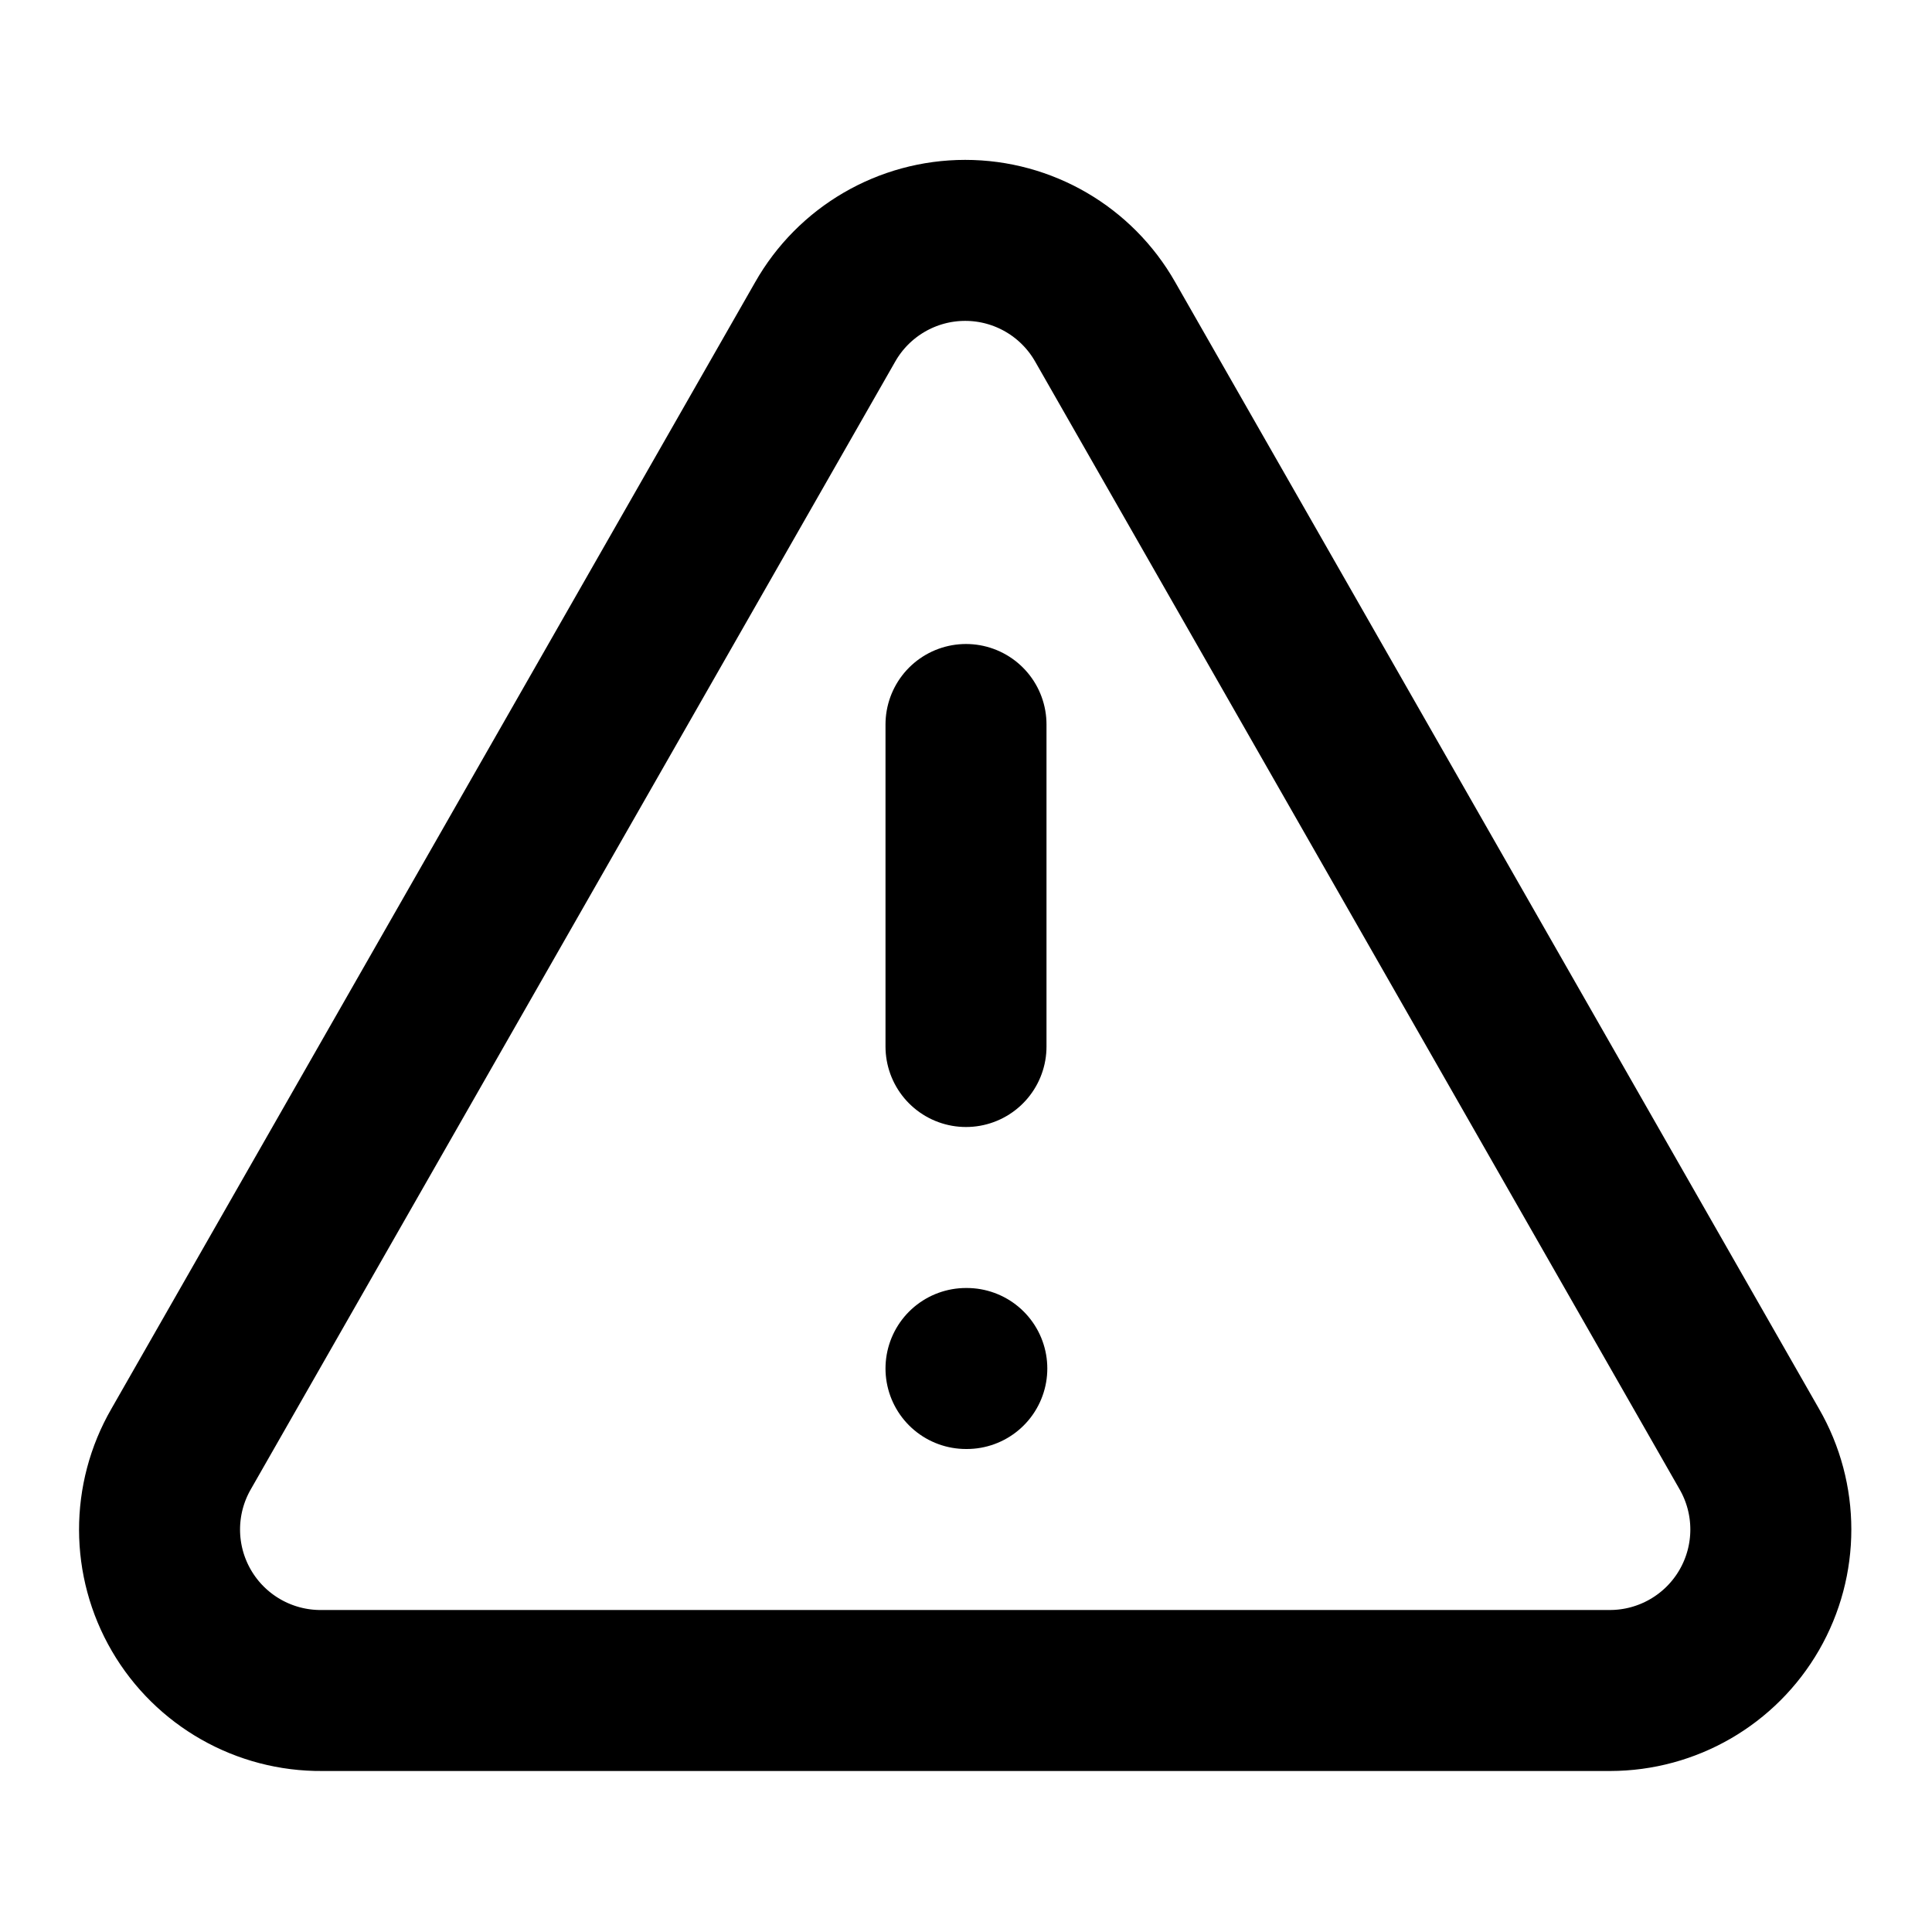
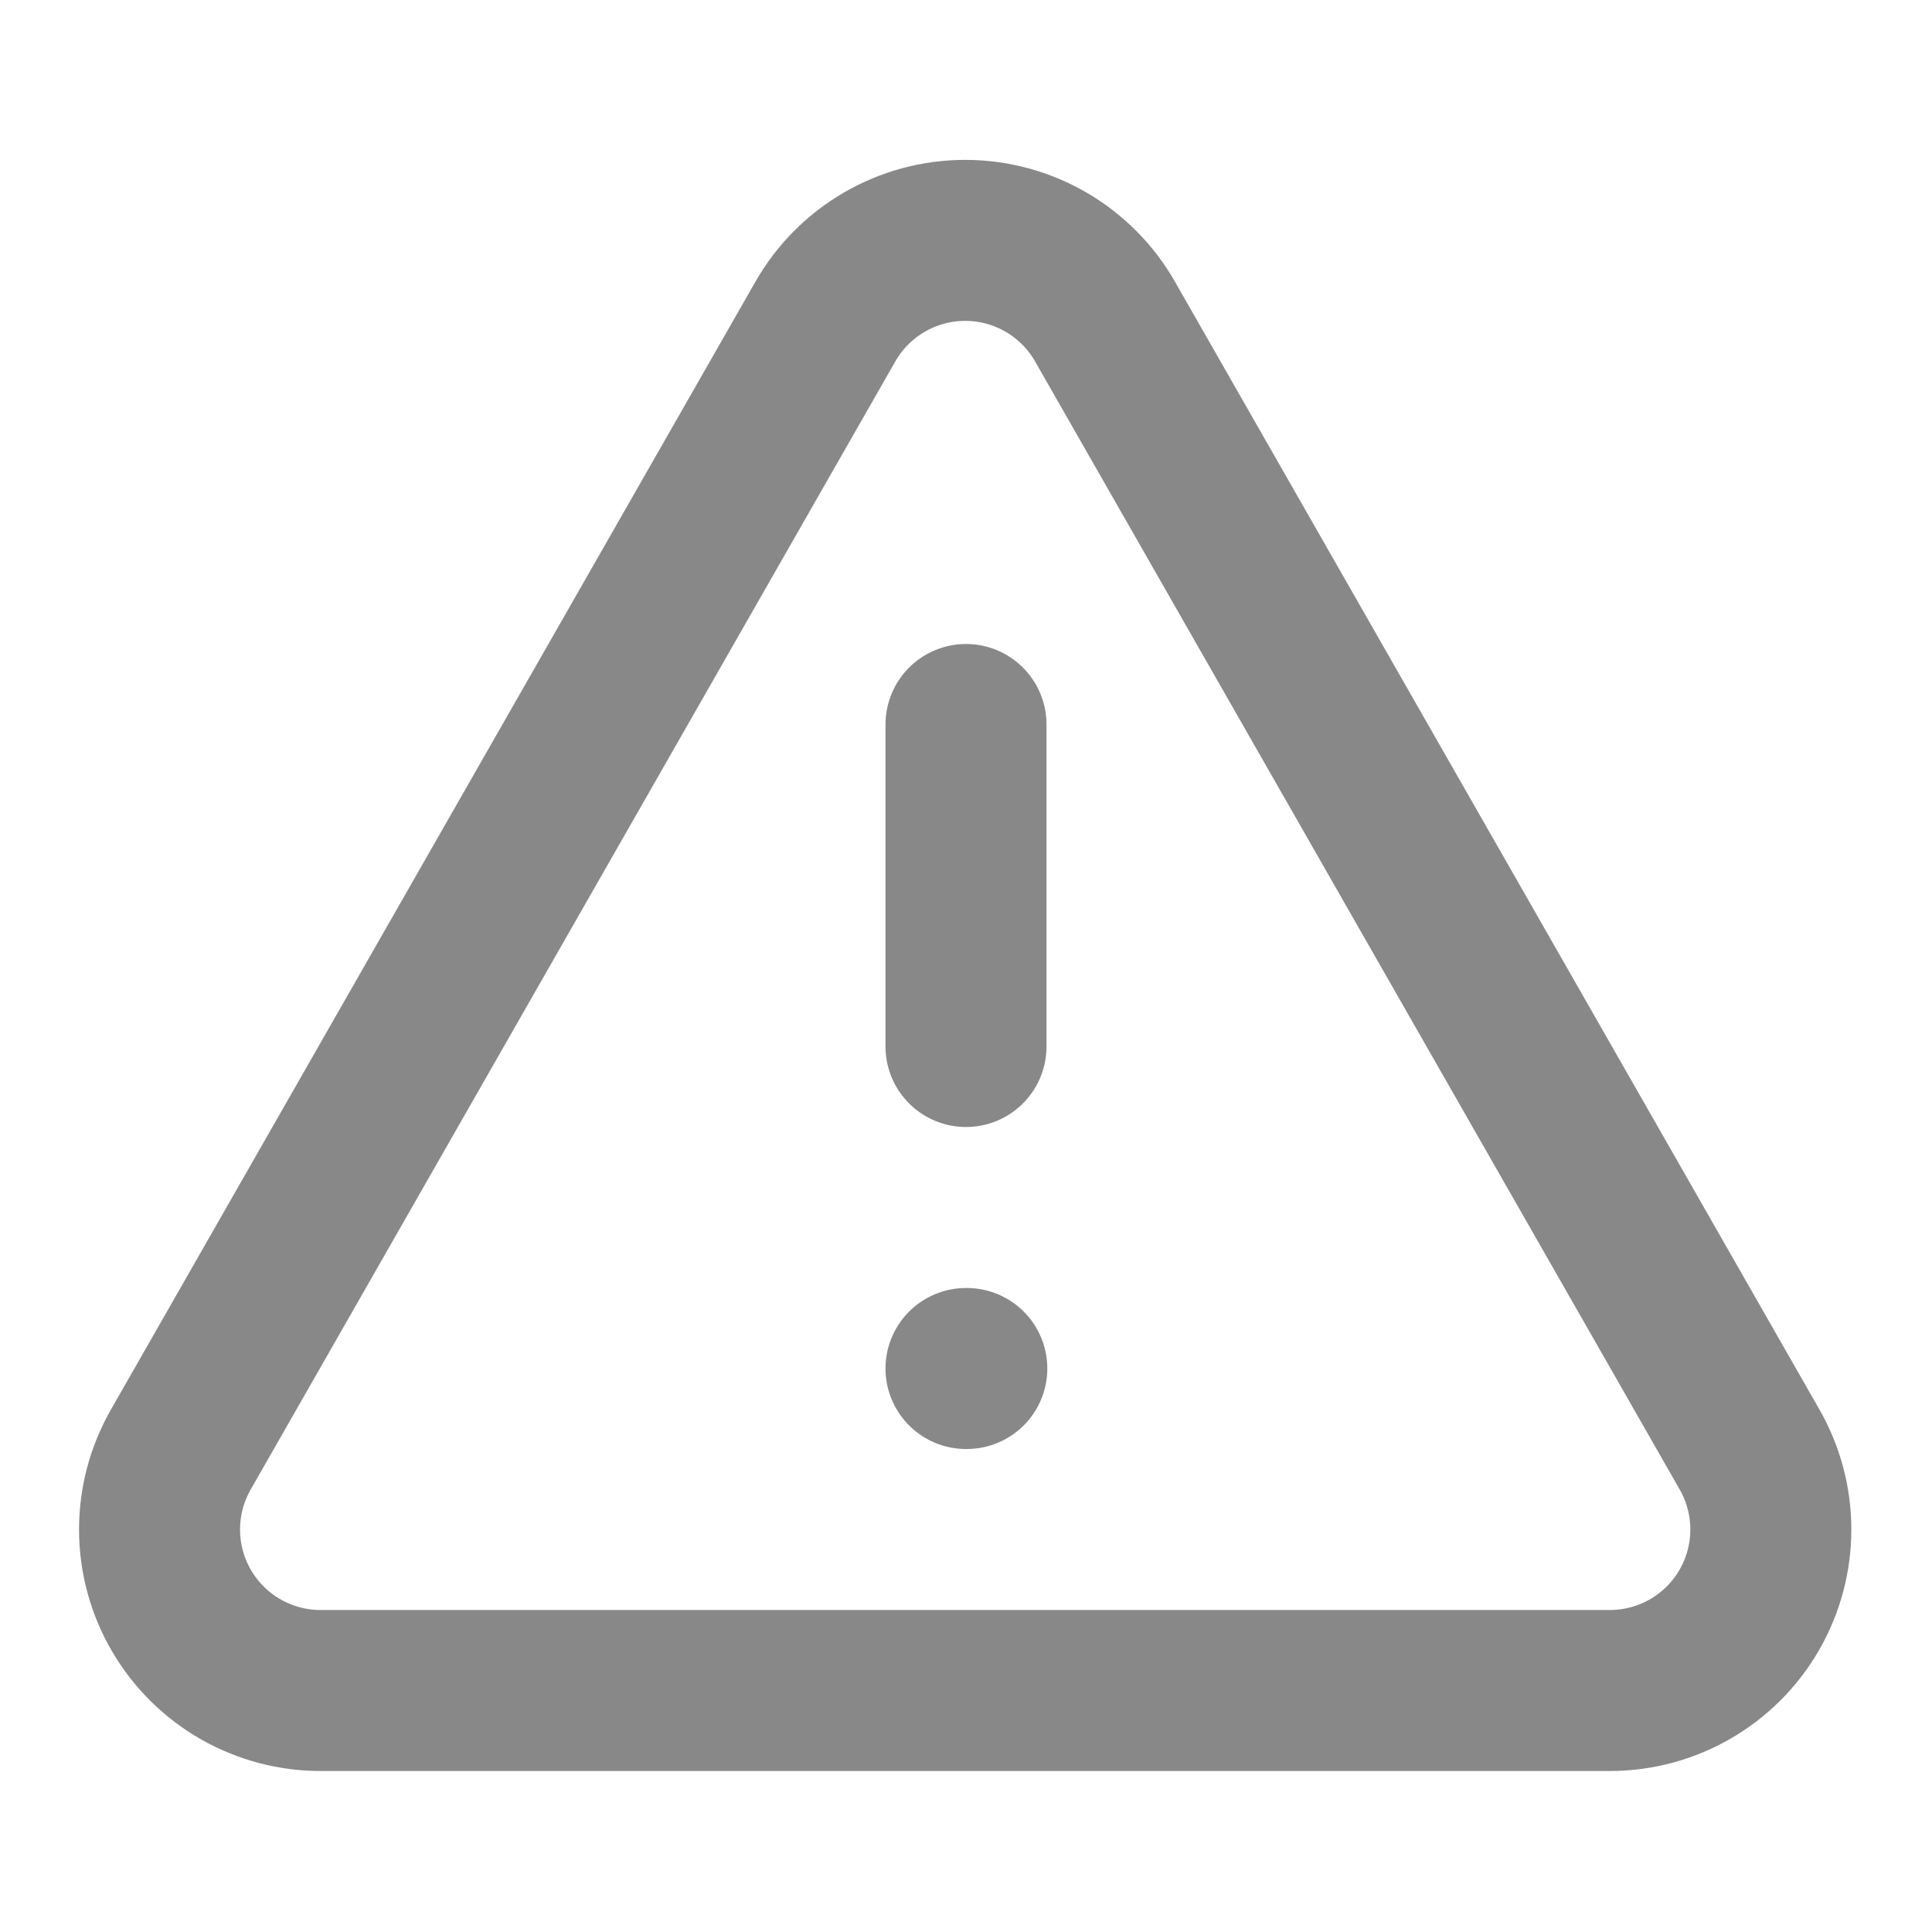
- <svg xmlns="http://www.w3.org/2000/svg" viewBox="0 0 24 24" fill="none" stroke="#000000" stroke-width="2" stroke-linecap="round" stroke-linejoin="round">
+ <svg xmlns="http://www.w3.org/2000/svg" viewBox="0 0 24 24" fill="none" stroke="#888888" stroke-width="2" stroke-linecap="round" stroke-linejoin="round">
  <path d="m21.73 18-8-14a2 2 0 0 0-3.48 0l-8 14A2 2 0 0 0 4 21h16a2 2 0 0 0 1.73-3Z" />
  <line x1="12" y1="9" x2="12" y2="13" />
  <line x1="12" y1="17" x2="12.01" y2="17" />
</svg>
